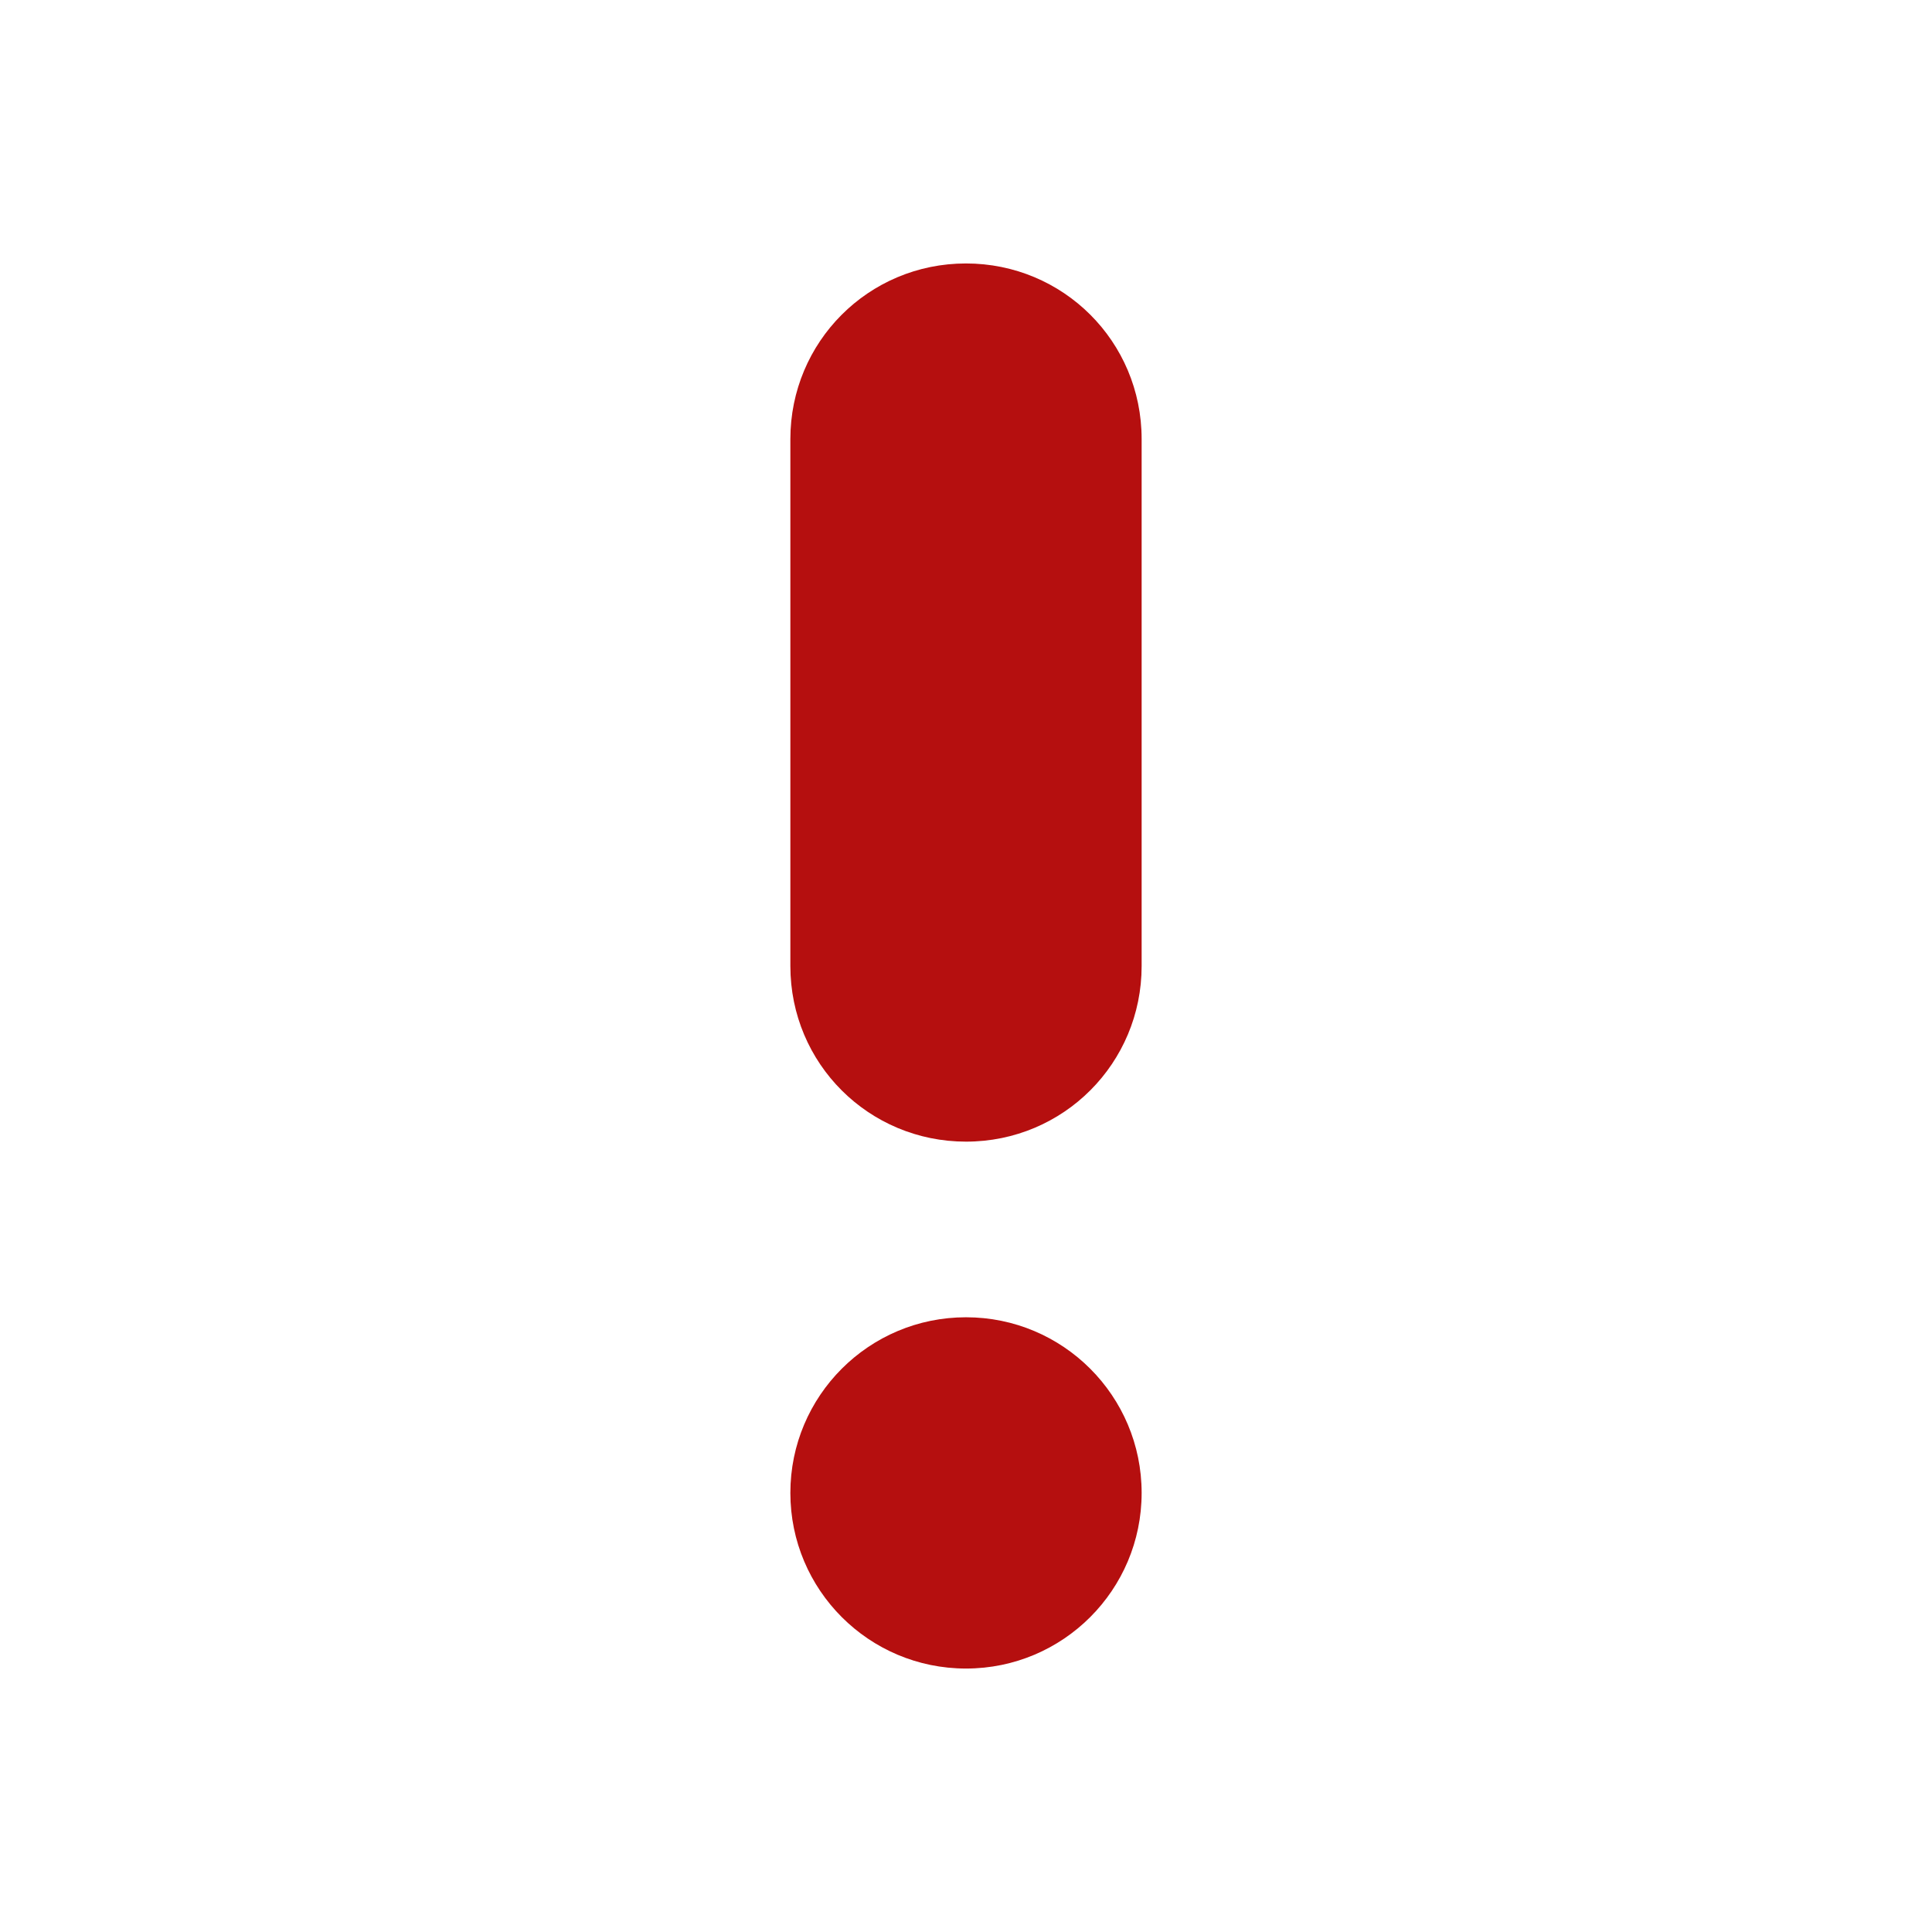
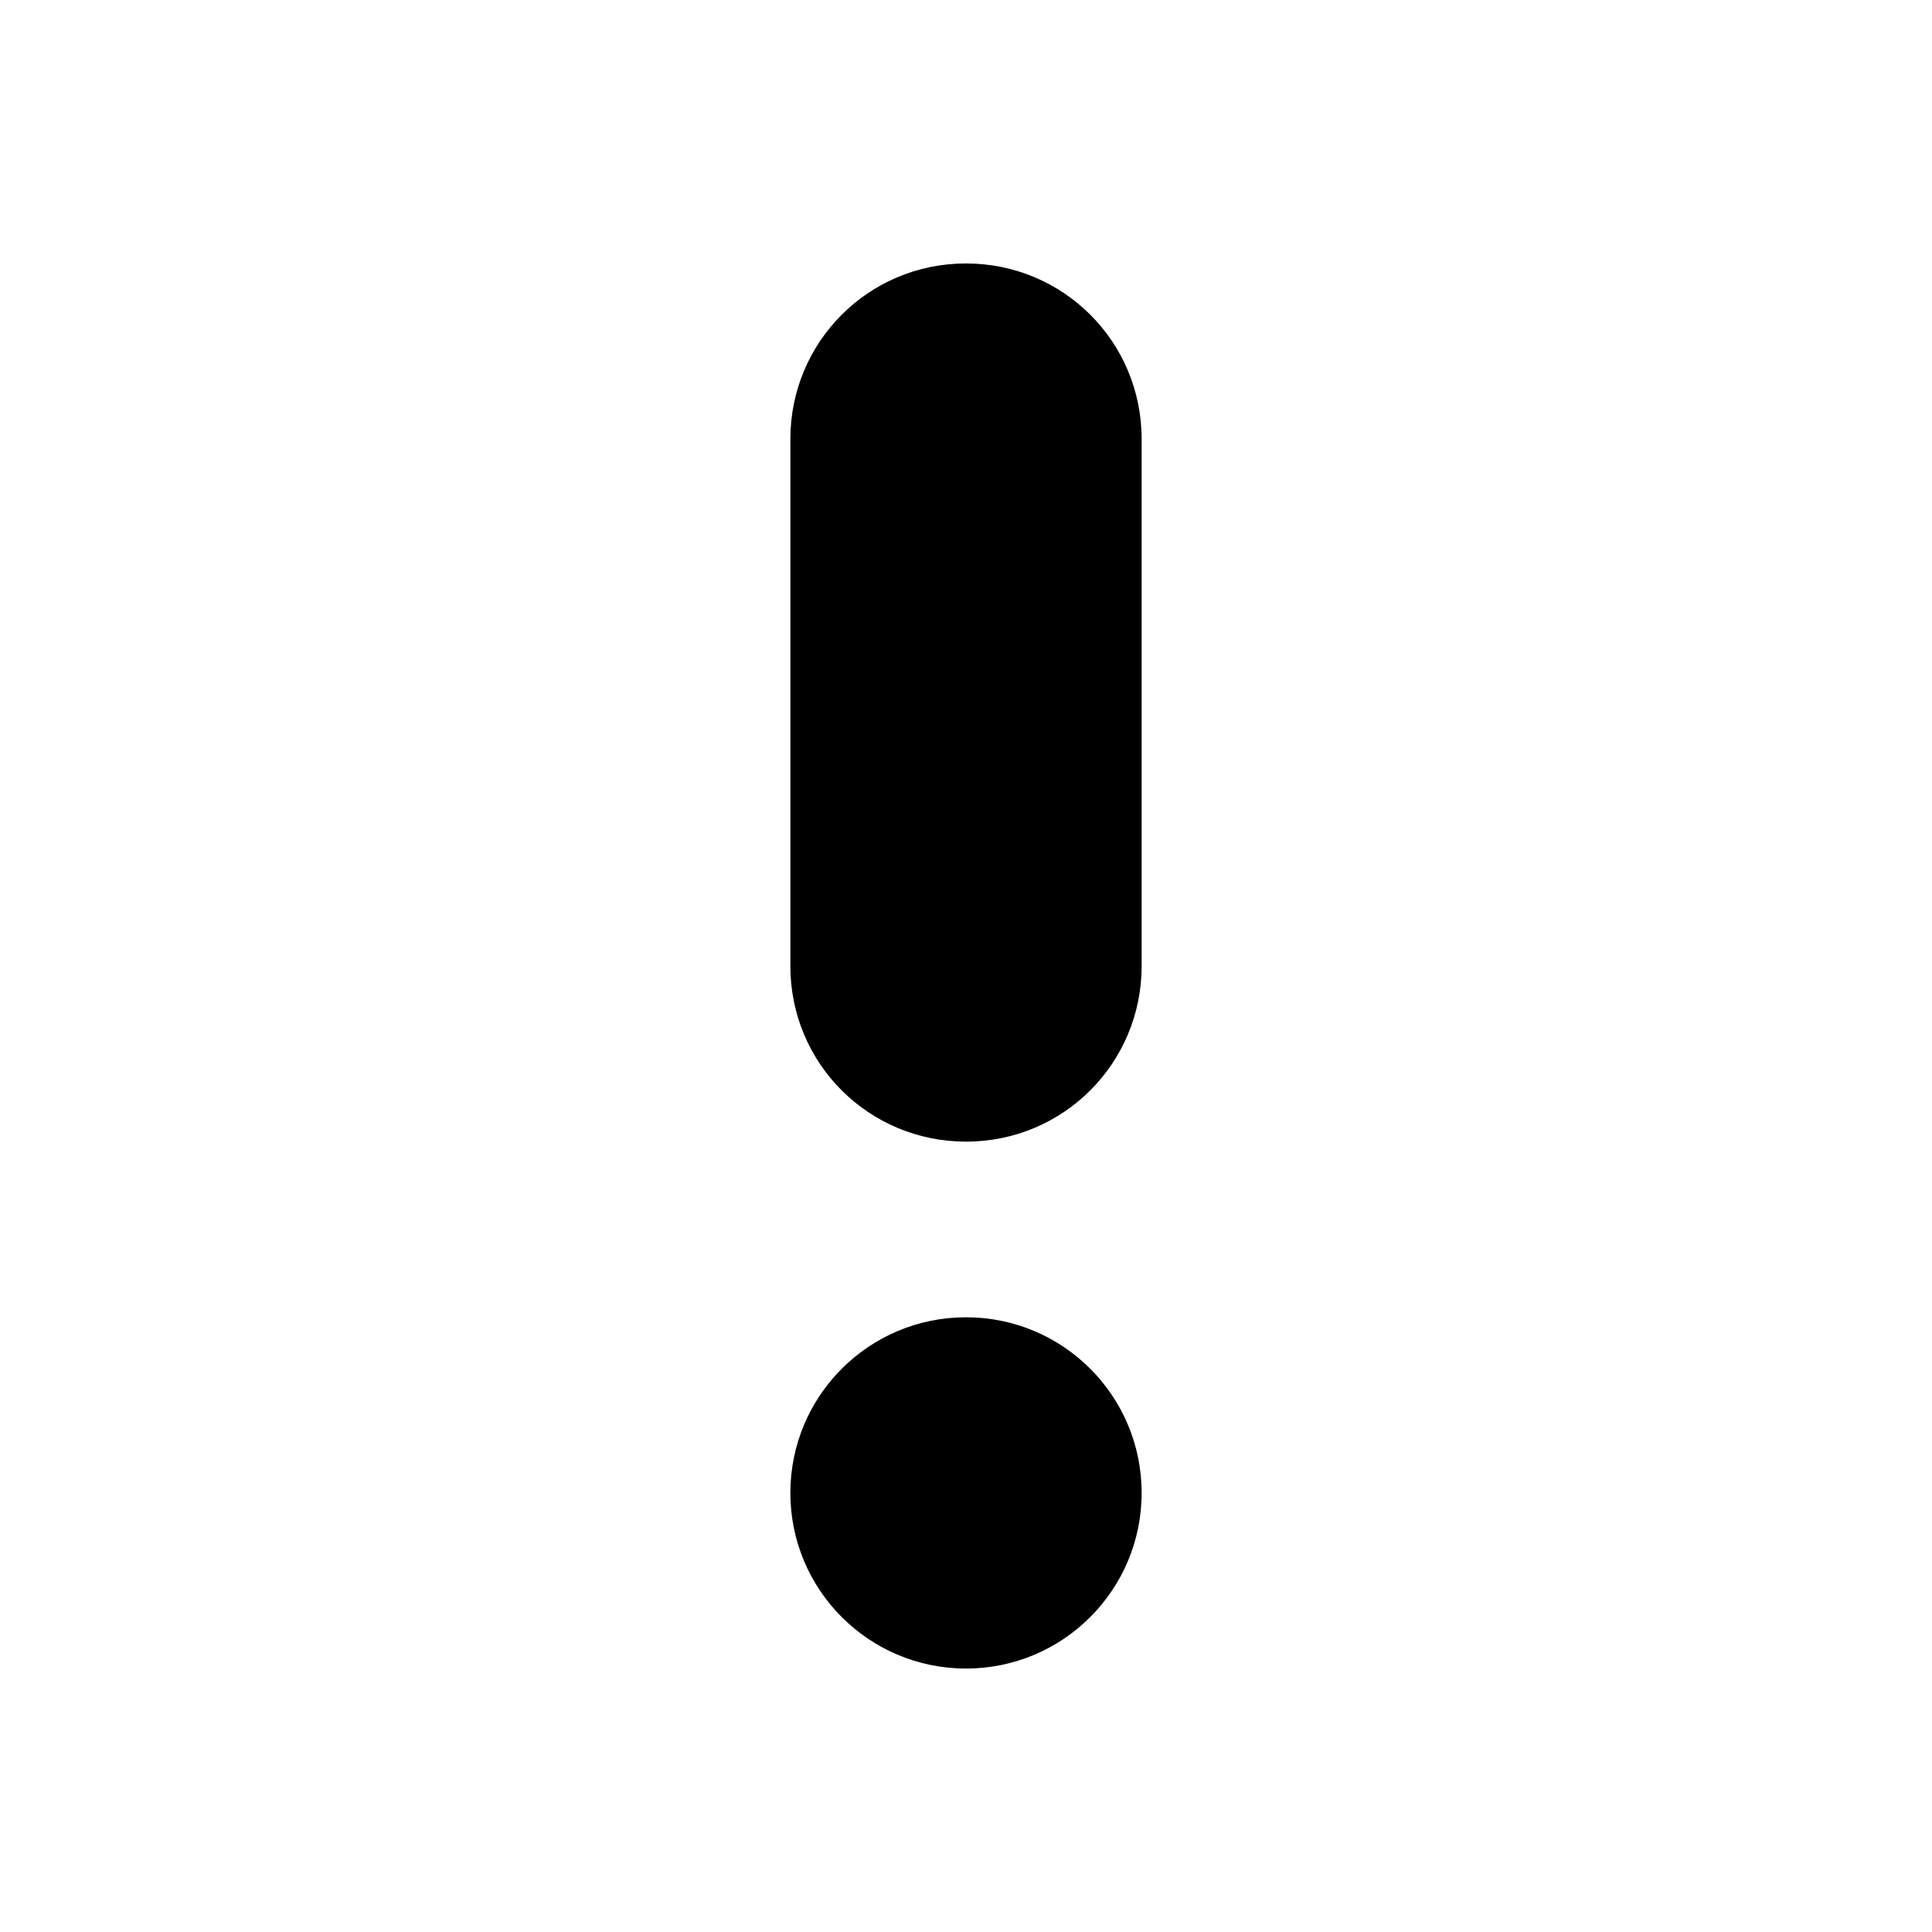
<svg xmlns="http://www.w3.org/2000/svg" width="22px" height="22px" viewBox="0 0 22 22" version="1.1">
  <g stroke="none" stroke-width="1" fill="none" fill-rule="evenodd">
-     <path d="M9,5 C9,3.895 9.888,3 11,3 C12.105,3 13,3.887 13,5 L13,11 C13,12.105 12.112,13 11,13 C9.895,13 9,12.113 9,11 L9,5 Z M11,19 C9.895,19 9,18.105 9,17 C9,15.895 9.895,15 11,15 C12.105,15 13,15.895 13,17 C13,18.105 12.105,19 11,19 Z" fill="#B50F0F" />
+     <path d="M9,5 C9,3.895 9.888,3 11,3 C12.105,3 13,3.887 13,5 L13,11 C13,12.105 12.112,13 11,13 C9.895,13 9,12.113 9,11 L9,5 Z M11,19 C9.895,19 9,18.105 9,17 C9,15.895 9.895,15 11,15 C12.105,15 13,15.895 13,17 C13,18.105 12.105,19 11,19 Z" fill="currentColor" />
  </g>
</svg>
